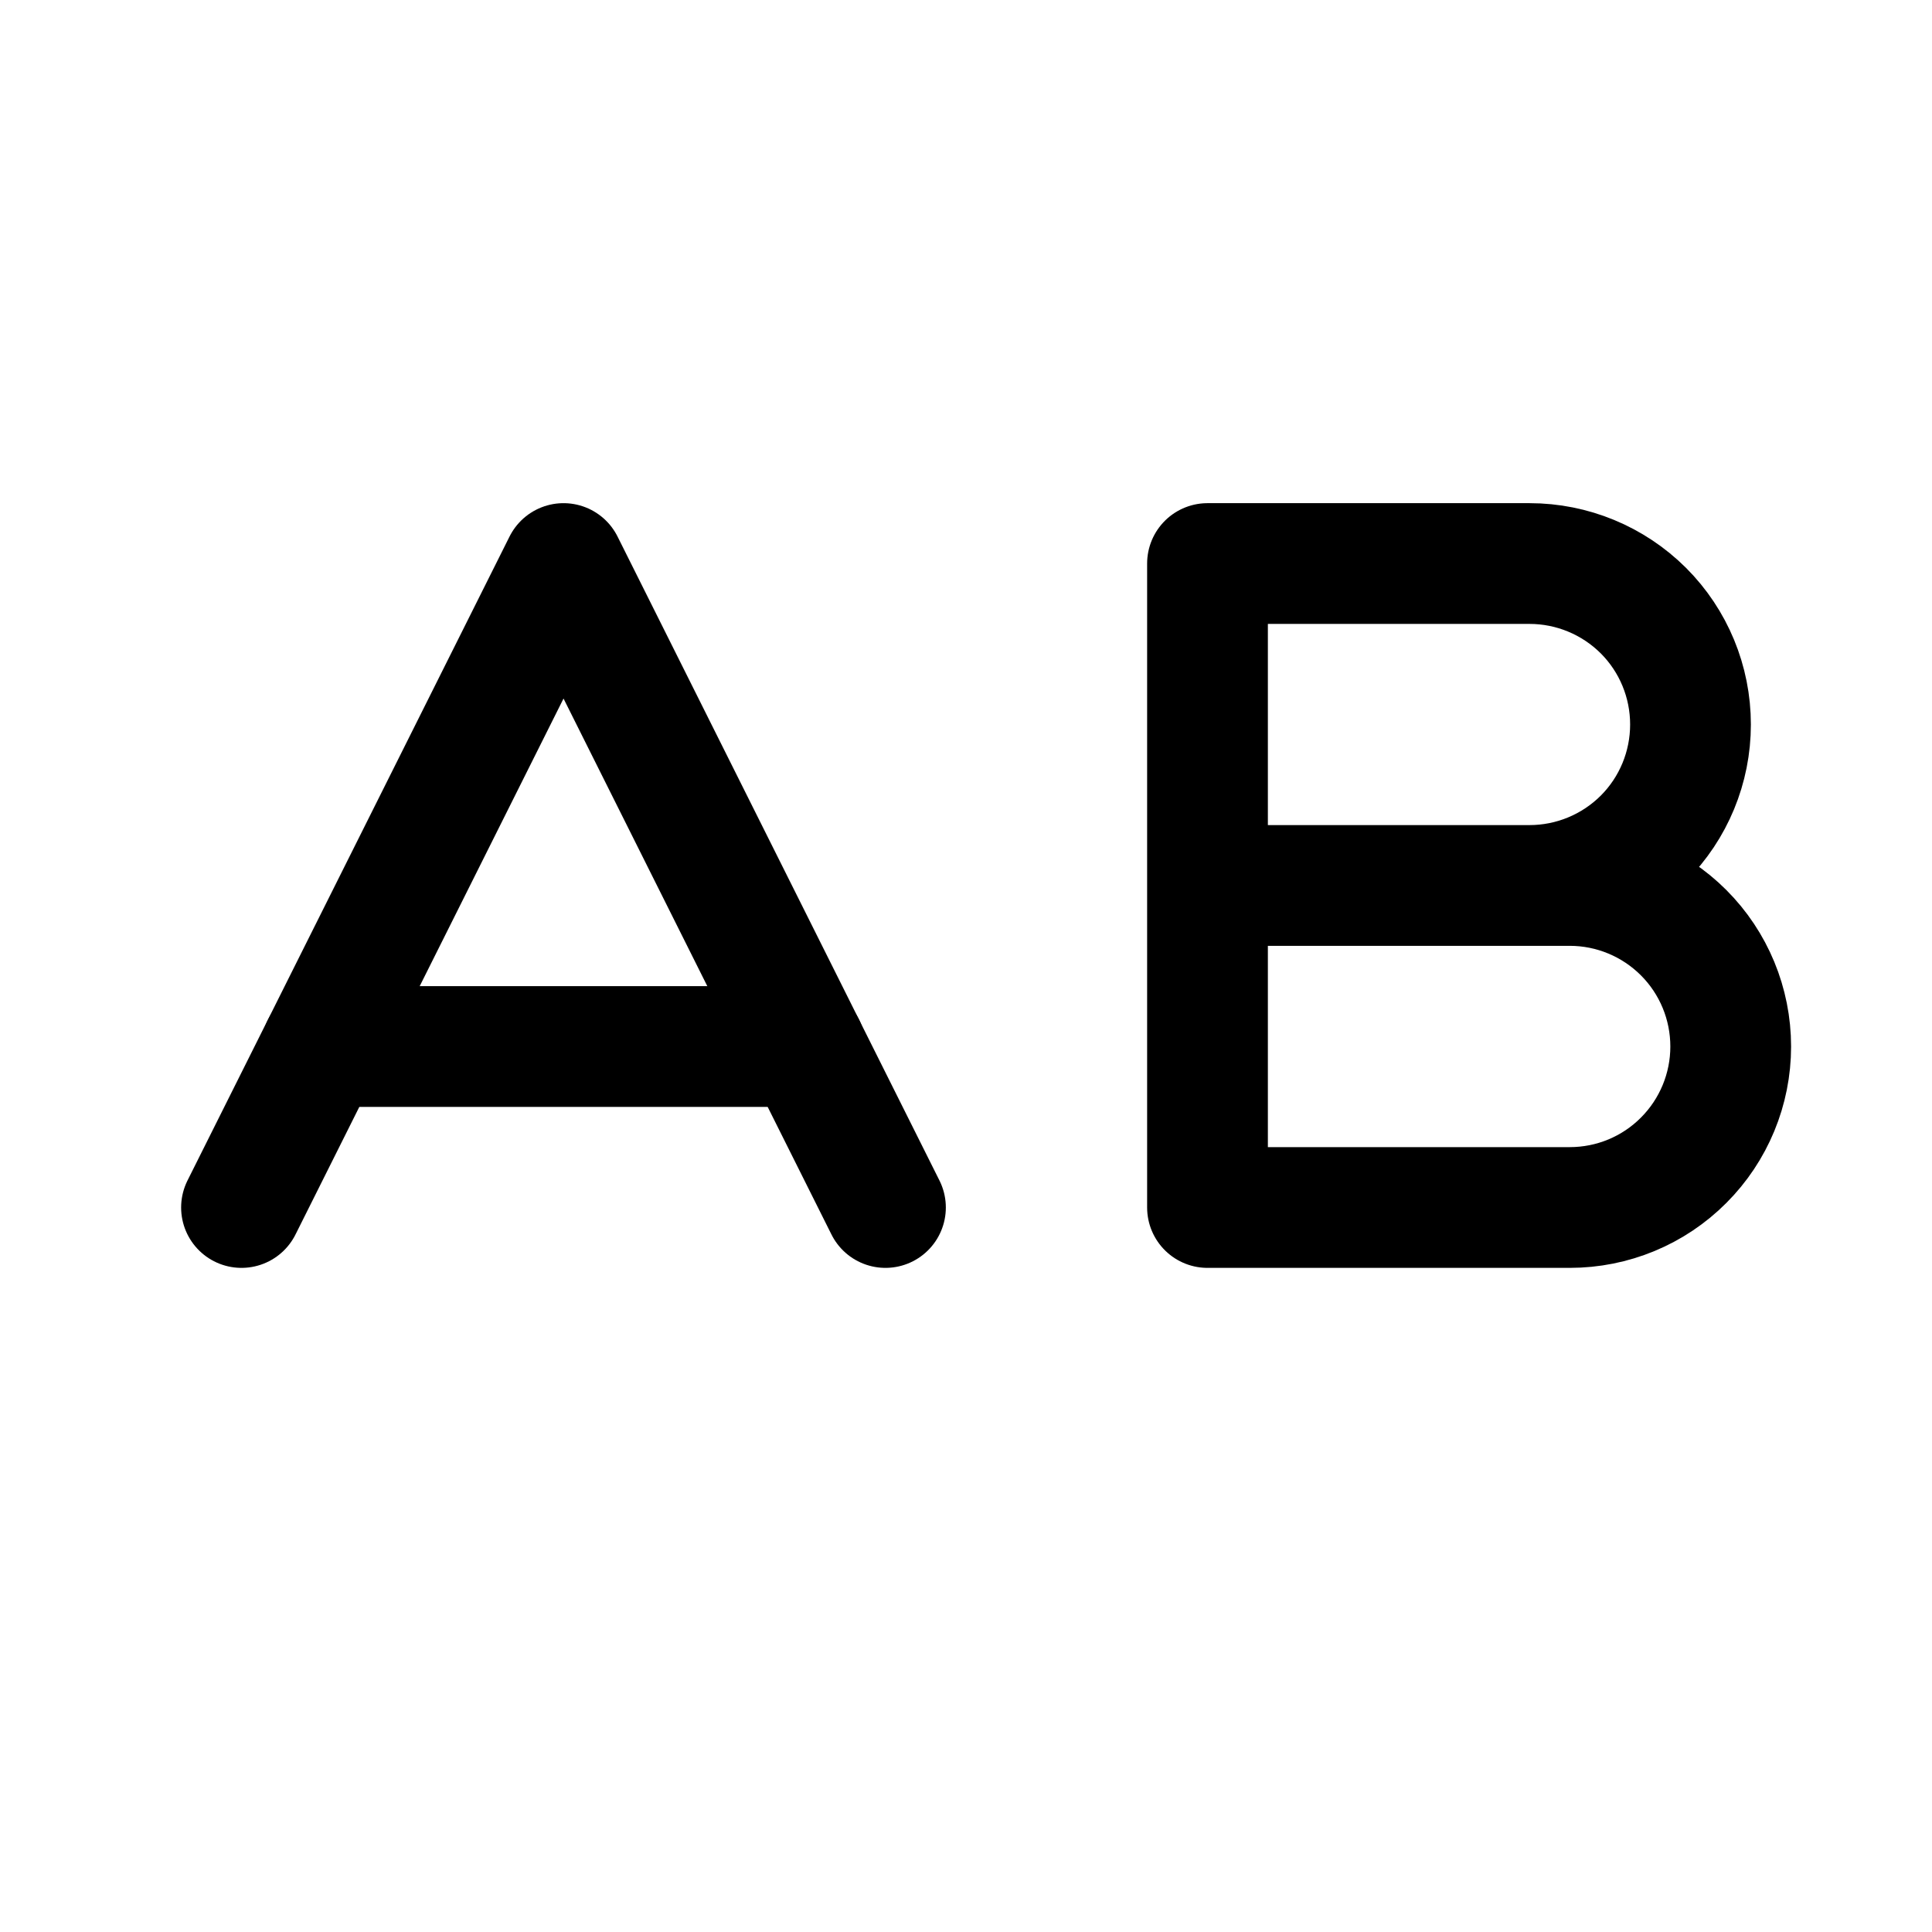
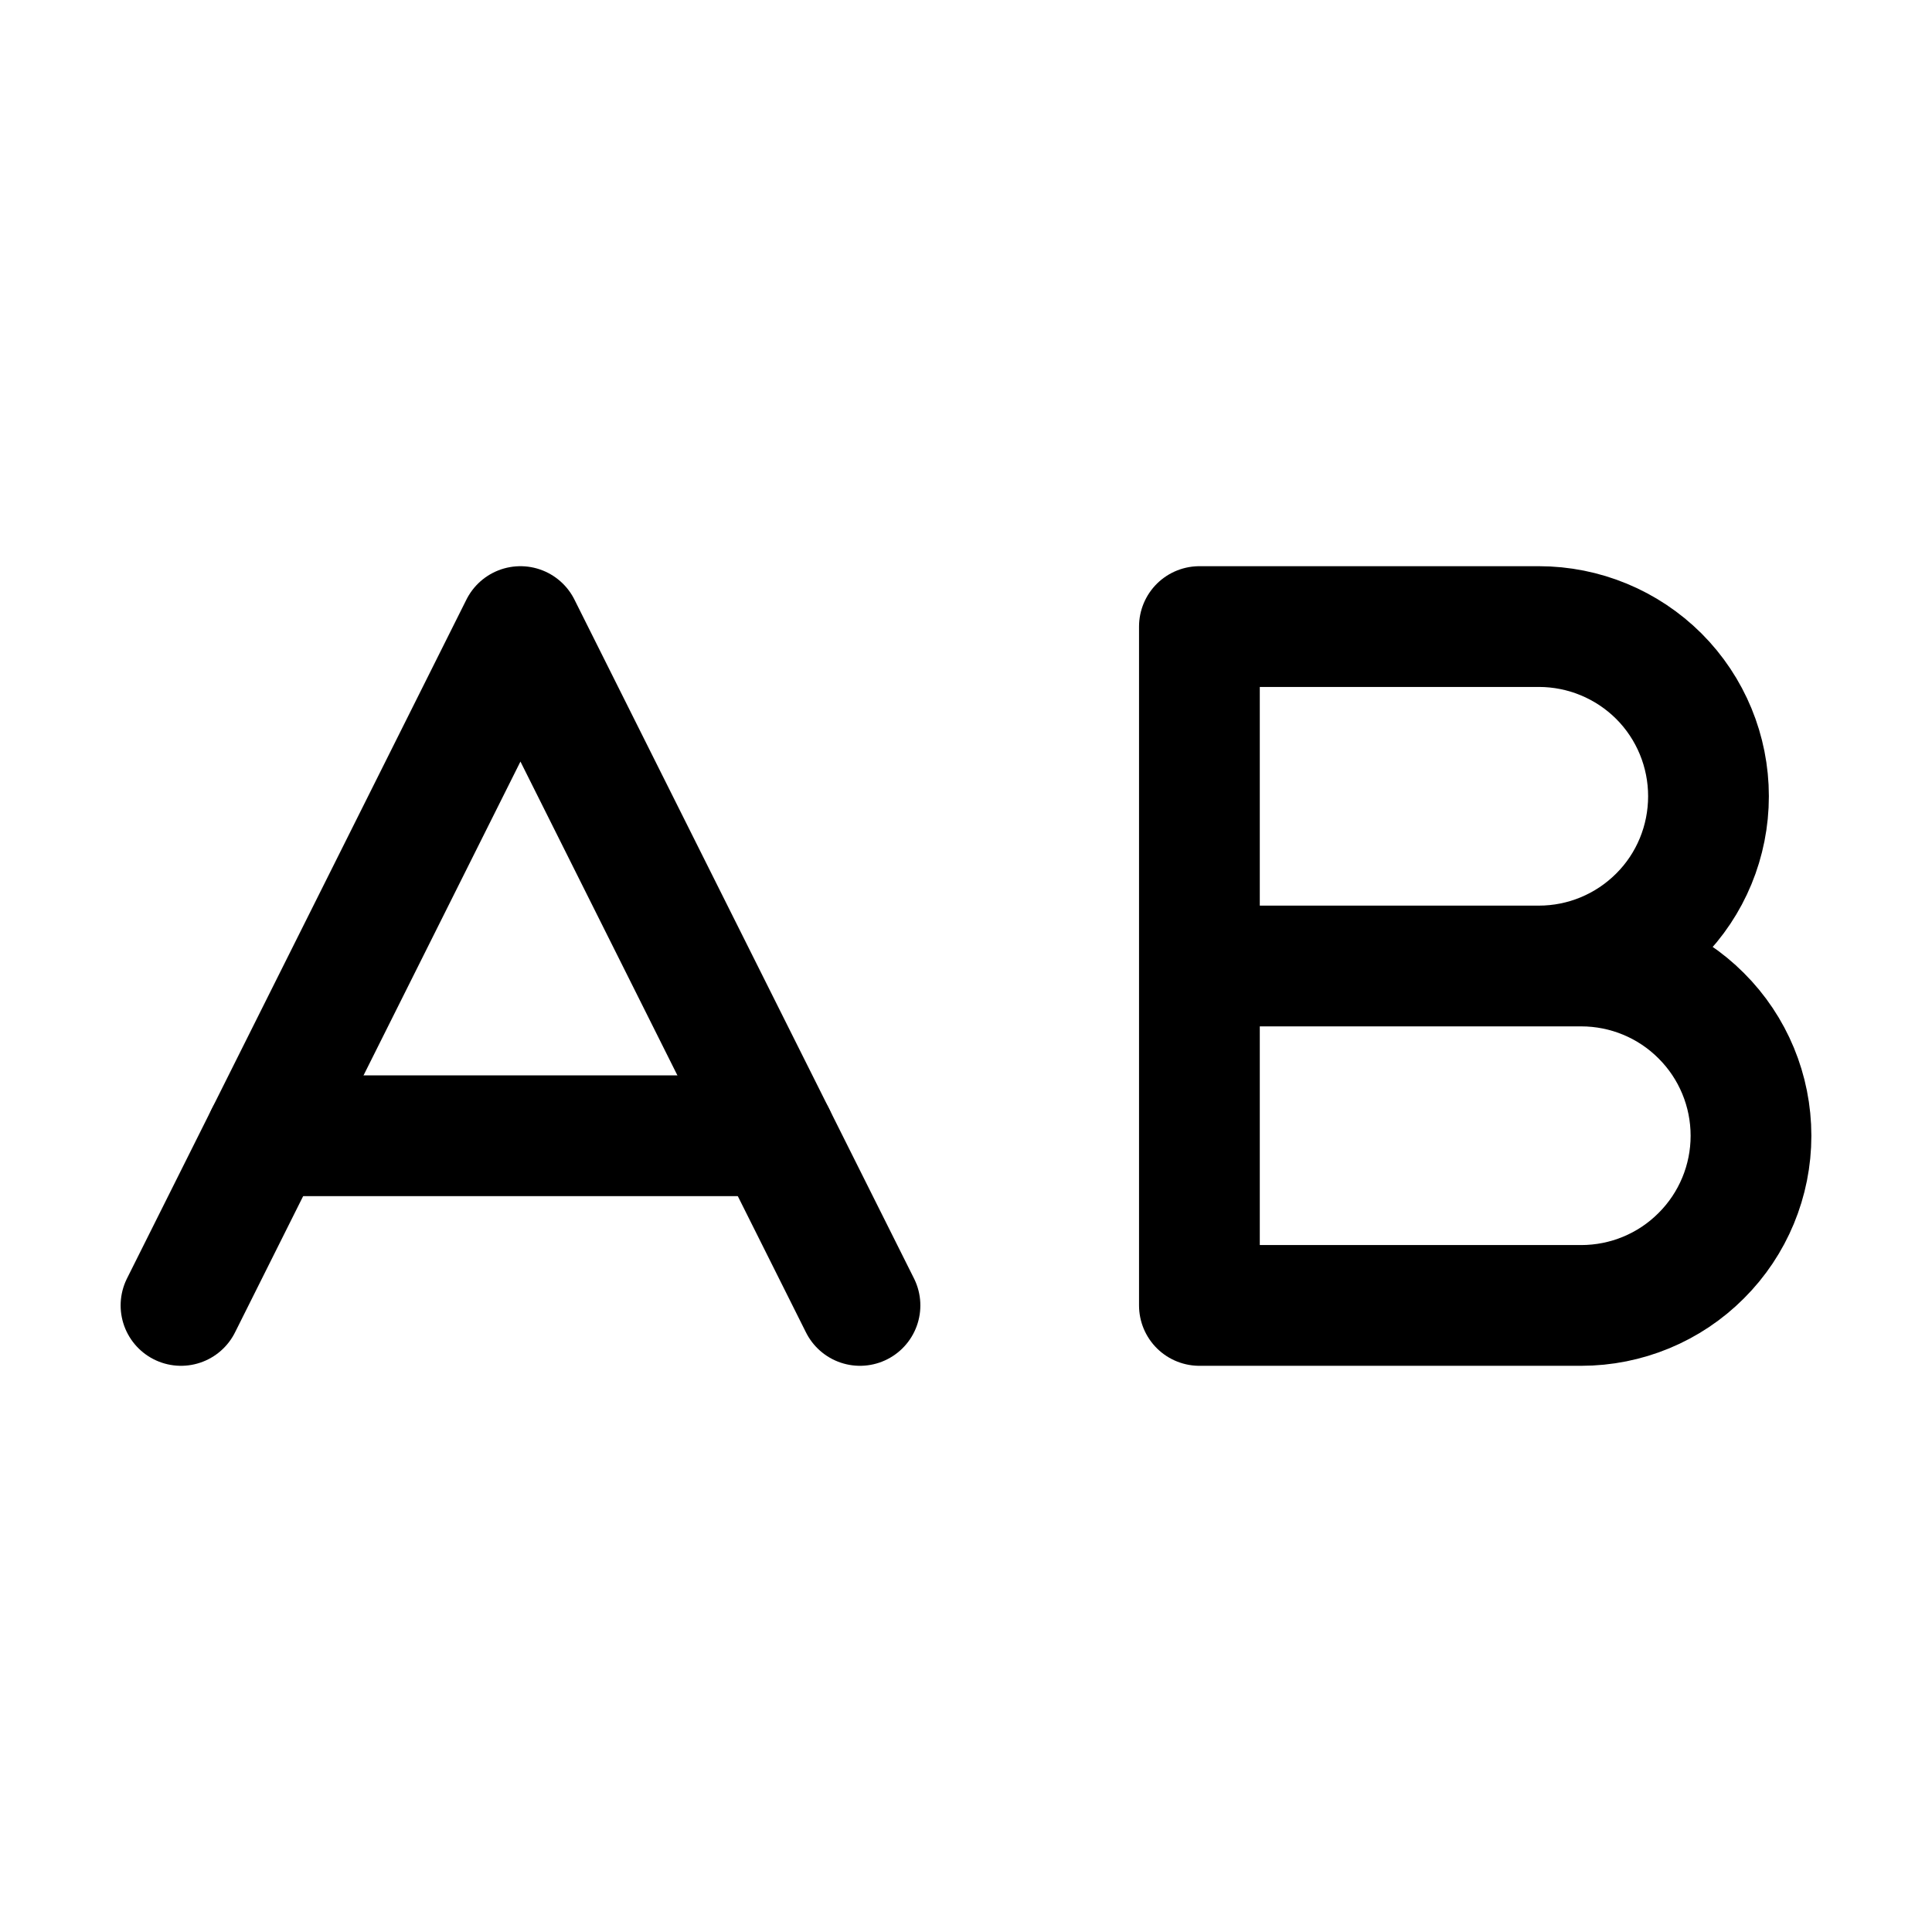
<svg xmlns="http://www.w3.org/2000/svg" width="16" height="16" viewBox="0 0 16 16" fill="none">
-   <path d="M2 10L4.667 4.667L7.333 10" stroke="currentColor" stroke-linecap="round" stroke-linejoin="round" />
-   <path d="M2.667 8.667H6.667" stroke="currentColor" stroke-linecap="round" stroke-linejoin="round" />
-   <path d="M10 7.333H13C13.354 7.333 13.693 7.474 13.943 7.724C14.193 7.974 14.333 8.313 14.333 8.667C14.333 9.02 14.193 9.359 13.943 9.609C13.693 9.86 13.354 10 13 10H10V4.667H12.667C13.02 4.667 13.359 4.807 13.61 5.057C13.86 5.307 14 5.646 14 6C14 6.354 13.86 6.693 13.61 6.943C13.359 7.193 13.02 7.333 12.667 7.333" stroke="currentColor" stroke-linecap="round" stroke-linejoin="round" />
+   <path d="M1.499 10.811L4.31 5.189L7.122 10.811" stroke="currentColor" stroke-linecap="round" stroke-linejoin="round" />
+   <path d="M2.202 9.406H6.419" stroke="currentColor" stroke-linecap="round" stroke-linejoin="round" />
+   <path d="M9.933 8H13.095C13.468 8 13.826 8.148 14.089 8.412C14.353 8.675 14.501 9.033 14.501 9.406C14.501 9.778 14.353 10.136 14.089 10.399C13.826 10.663 13.468 10.811 13.095 10.811H9.933V5.189H12.744C13.117 5.189 13.474 5.337 13.738 5.6C14.002 5.864 14.149 6.222 14.149 6.594C14.149 6.967 14.002 7.325 13.738 7.588C13.474 7.852 13.117 8 12.744 8" stroke="currentColor" stroke-linecap="round" stroke-linejoin="round" />
</svg>
